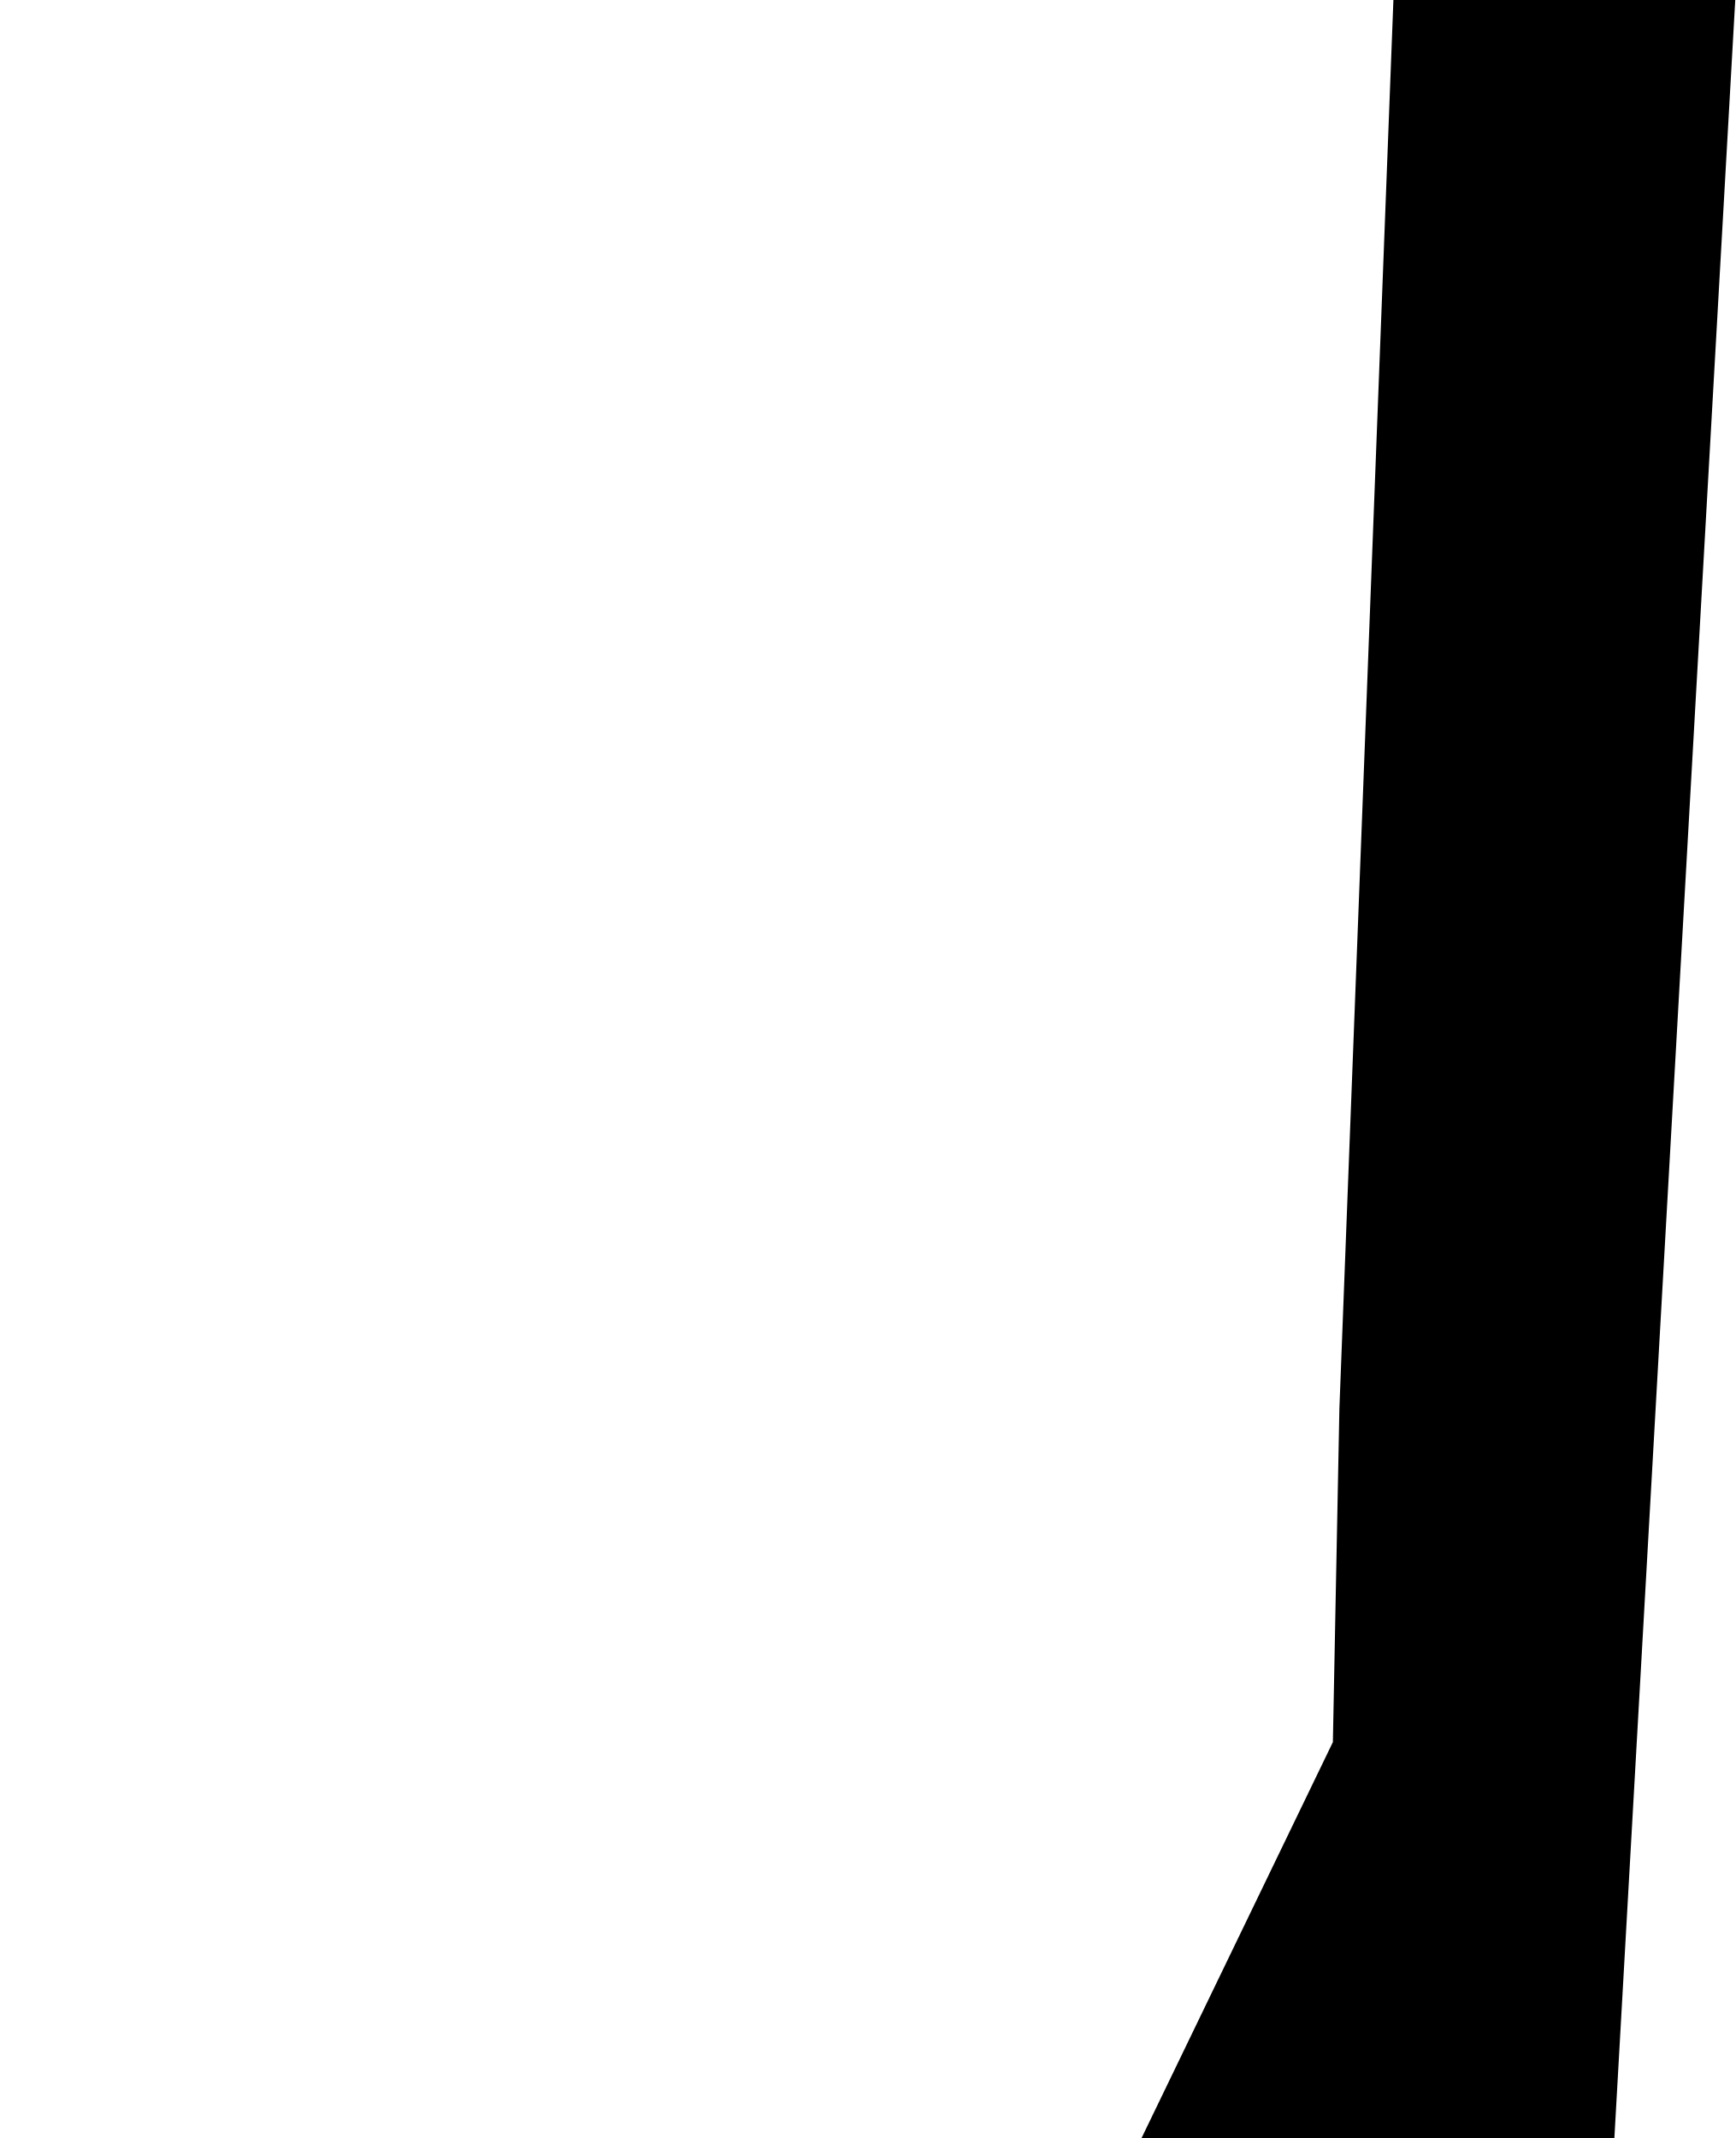
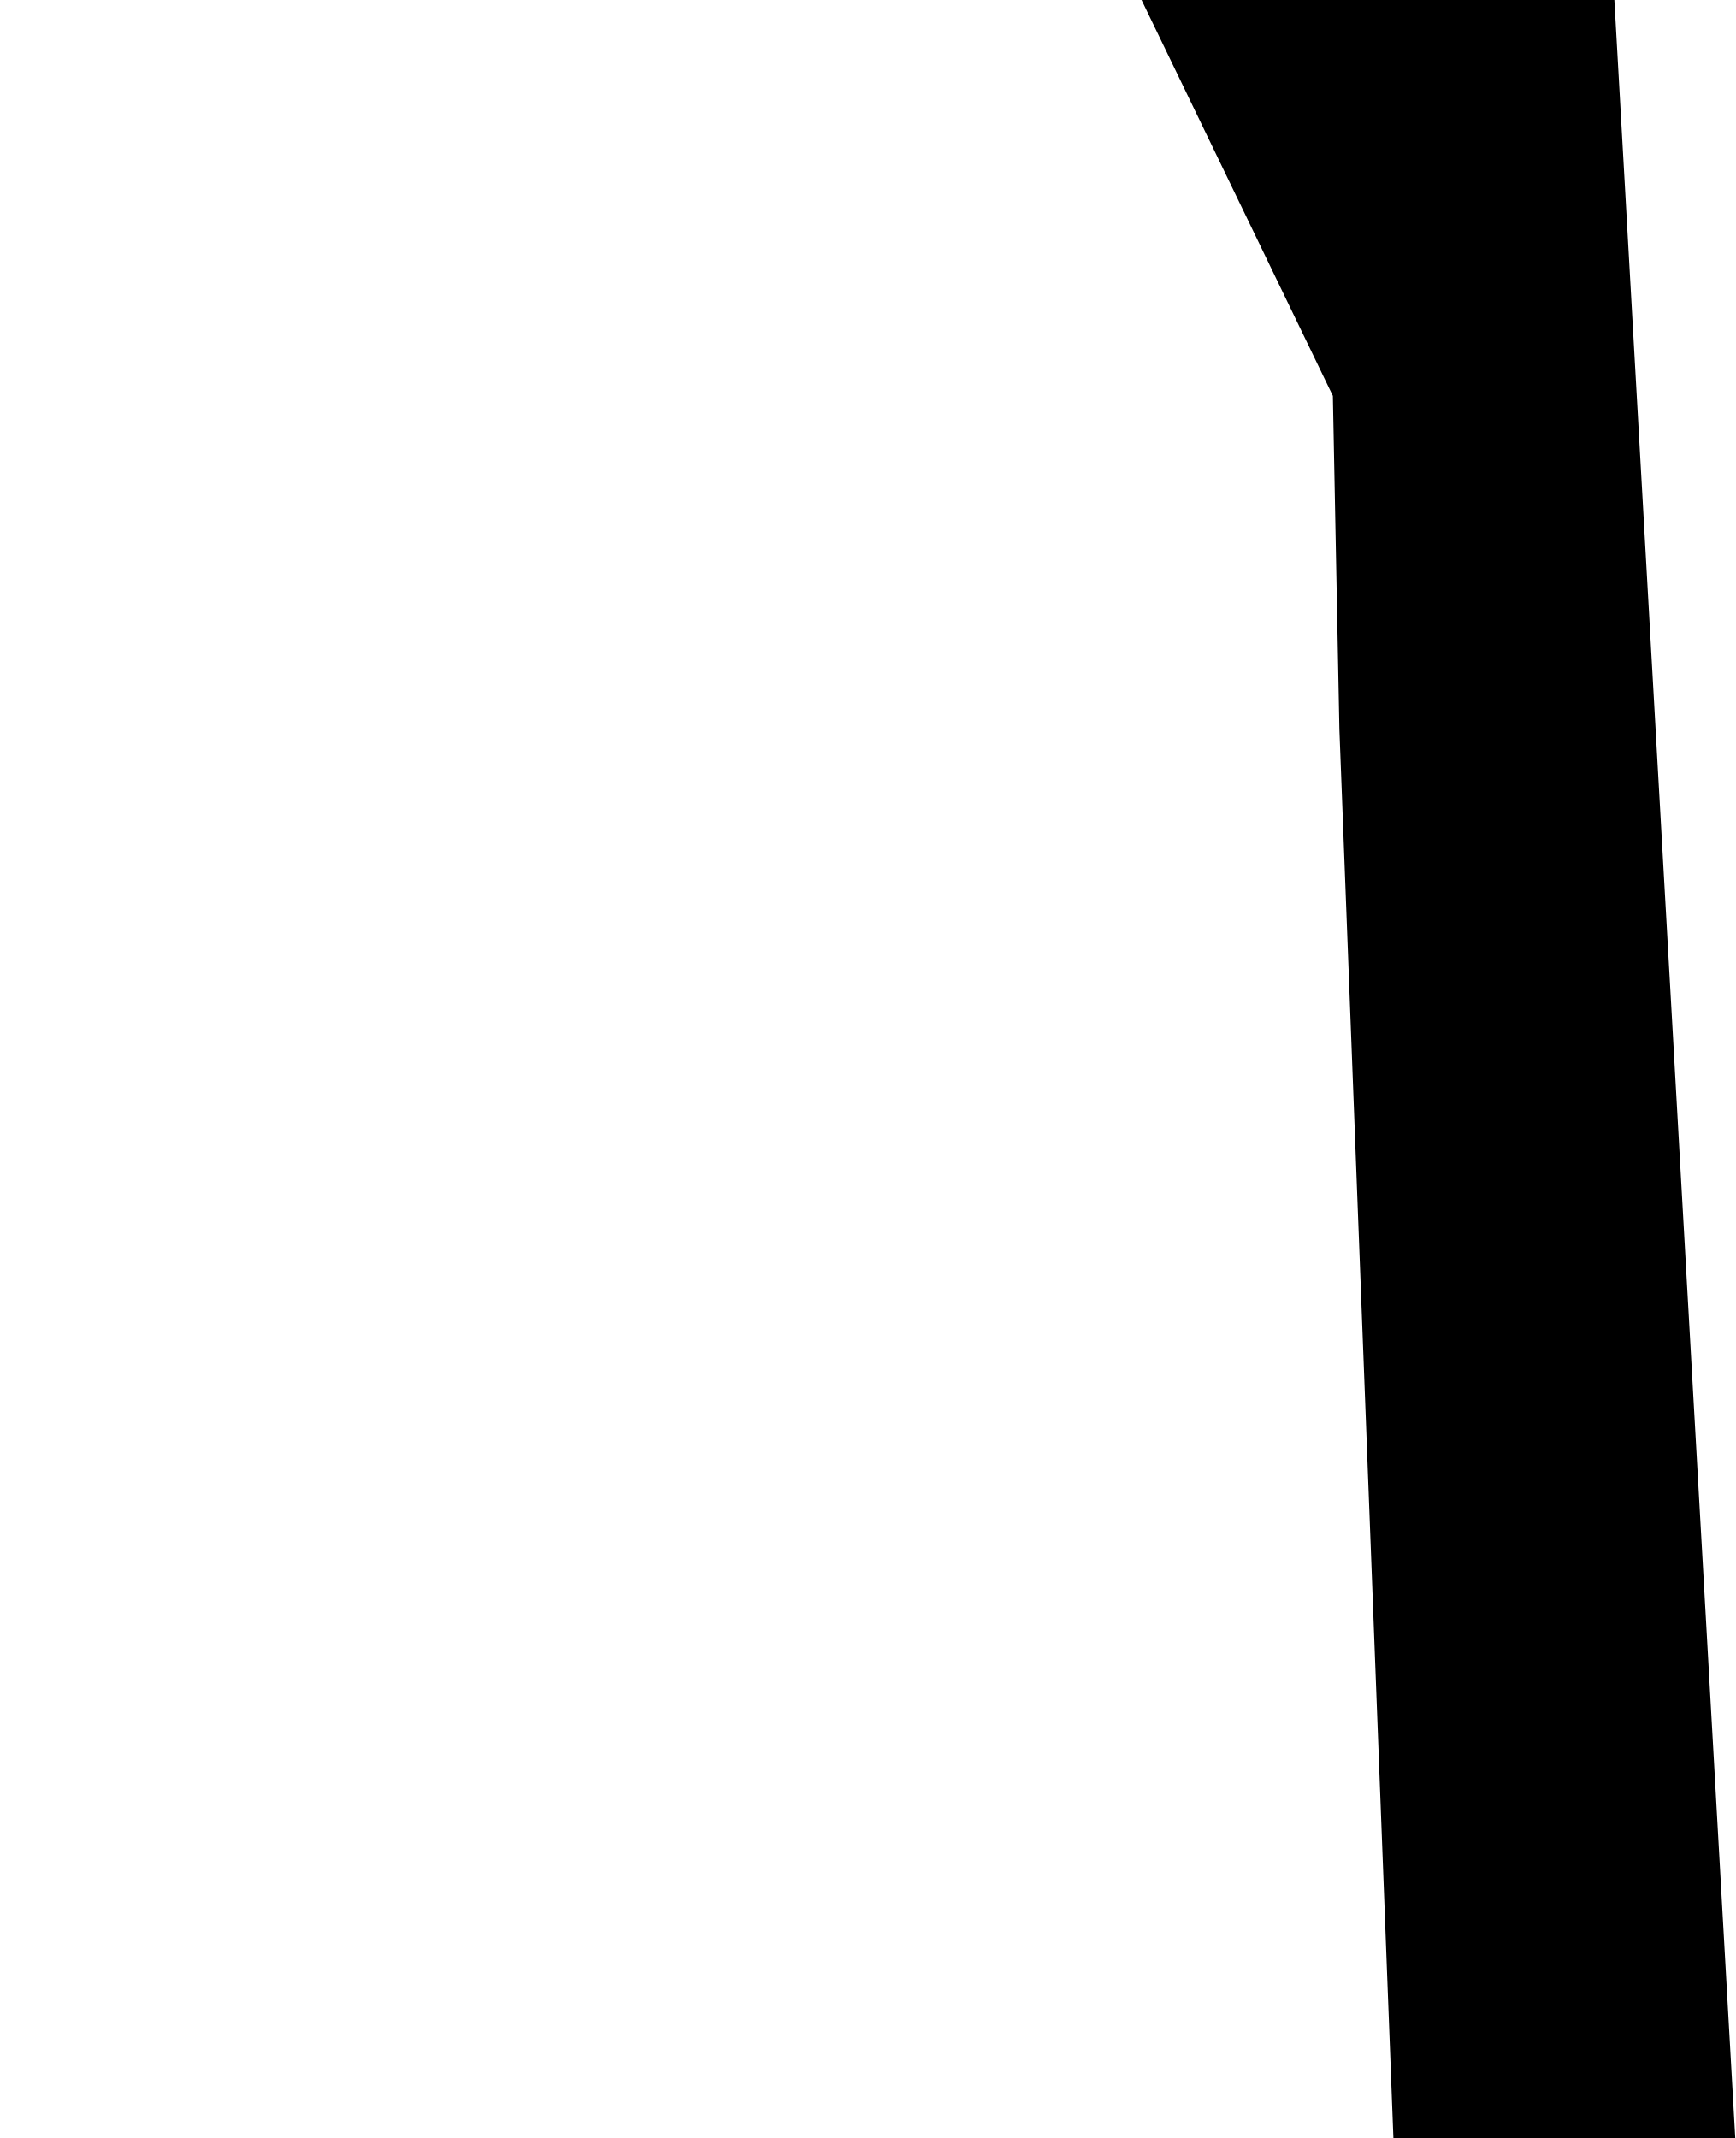
<svg xmlns="http://www.w3.org/2000/svg" width="8.773mm" height="10.807mm" viewBox="0 0 8.773 10.807" version="1.1" id="svg8">
  <defs id="defs2" />
  <g id="layer1" transform="translate(-191.1445,-159.96)">
-     <path id="path4574-6-5" style="font-style:normal;font-variant:normal;font-weight:bold;font-stretch:normal;font-size:16.933px;line-height:125%;font-family:Consolas;-inkscape-font-specification:'Consolas Bold';letter-spacing:0px;word-spacing:0px;fill:#000000;fill-opacity:1;stroke:none;stroke-width:0.265px;stroke-linecap:butt;stroke-linejoin:miter;stroke-opacity:1" d="m 199.305,170.767 h -2.39 l 0.967,-2.001 0.033,-1.687 0.273,-7.119 h 1.728 z" />
+     <path id="path4574-6-5" style="font-style:normal;font-variant:normal;font-weight:bold;font-stretch:normal;font-size:16.933px;line-height:125%;font-family:Consolas;-inkscape-font-specification:'Consolas Bold';letter-spacing:0px;word-spacing:0px;fill:#000000;fill-opacity:1;stroke:none;stroke-width:0.265px;stroke-linecap:butt;stroke-linejoin:miter;stroke-opacity:1" d="m 199.305,159.96 h -2.39 l 0.967,2.001 0.033,1.687 0.273,7.119 h 1.728 z" />
  </g>
</svg>
